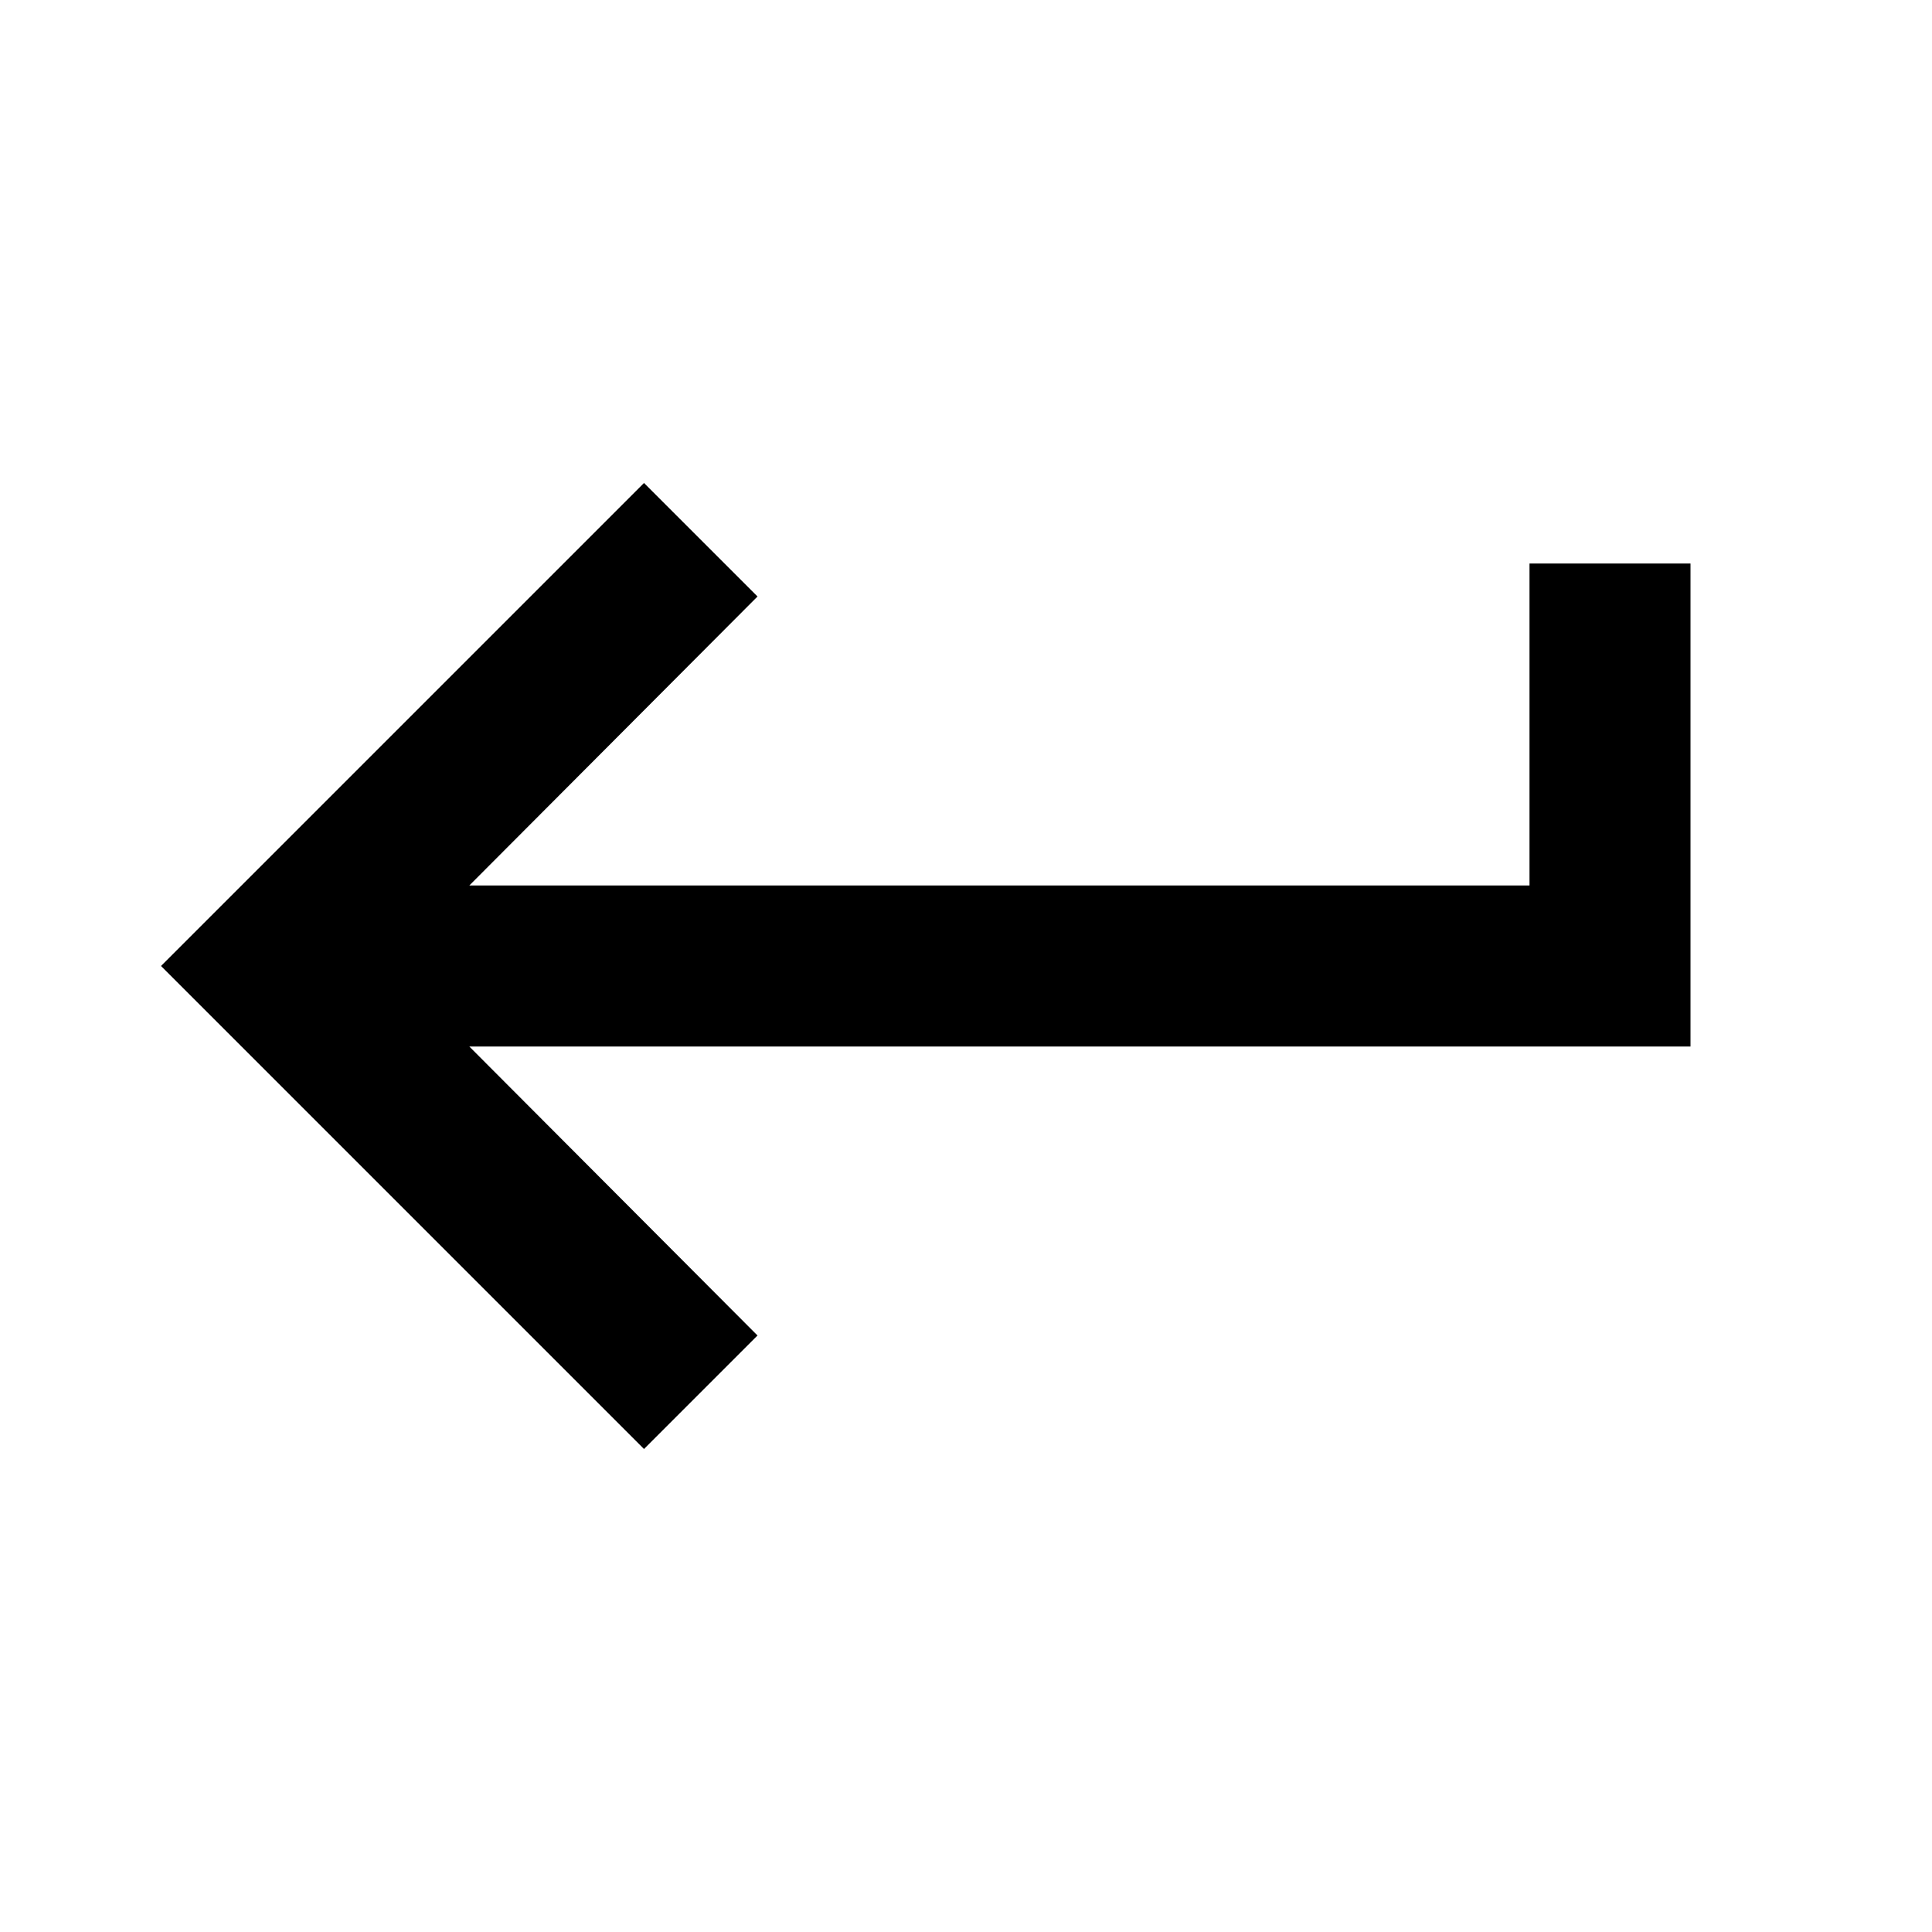
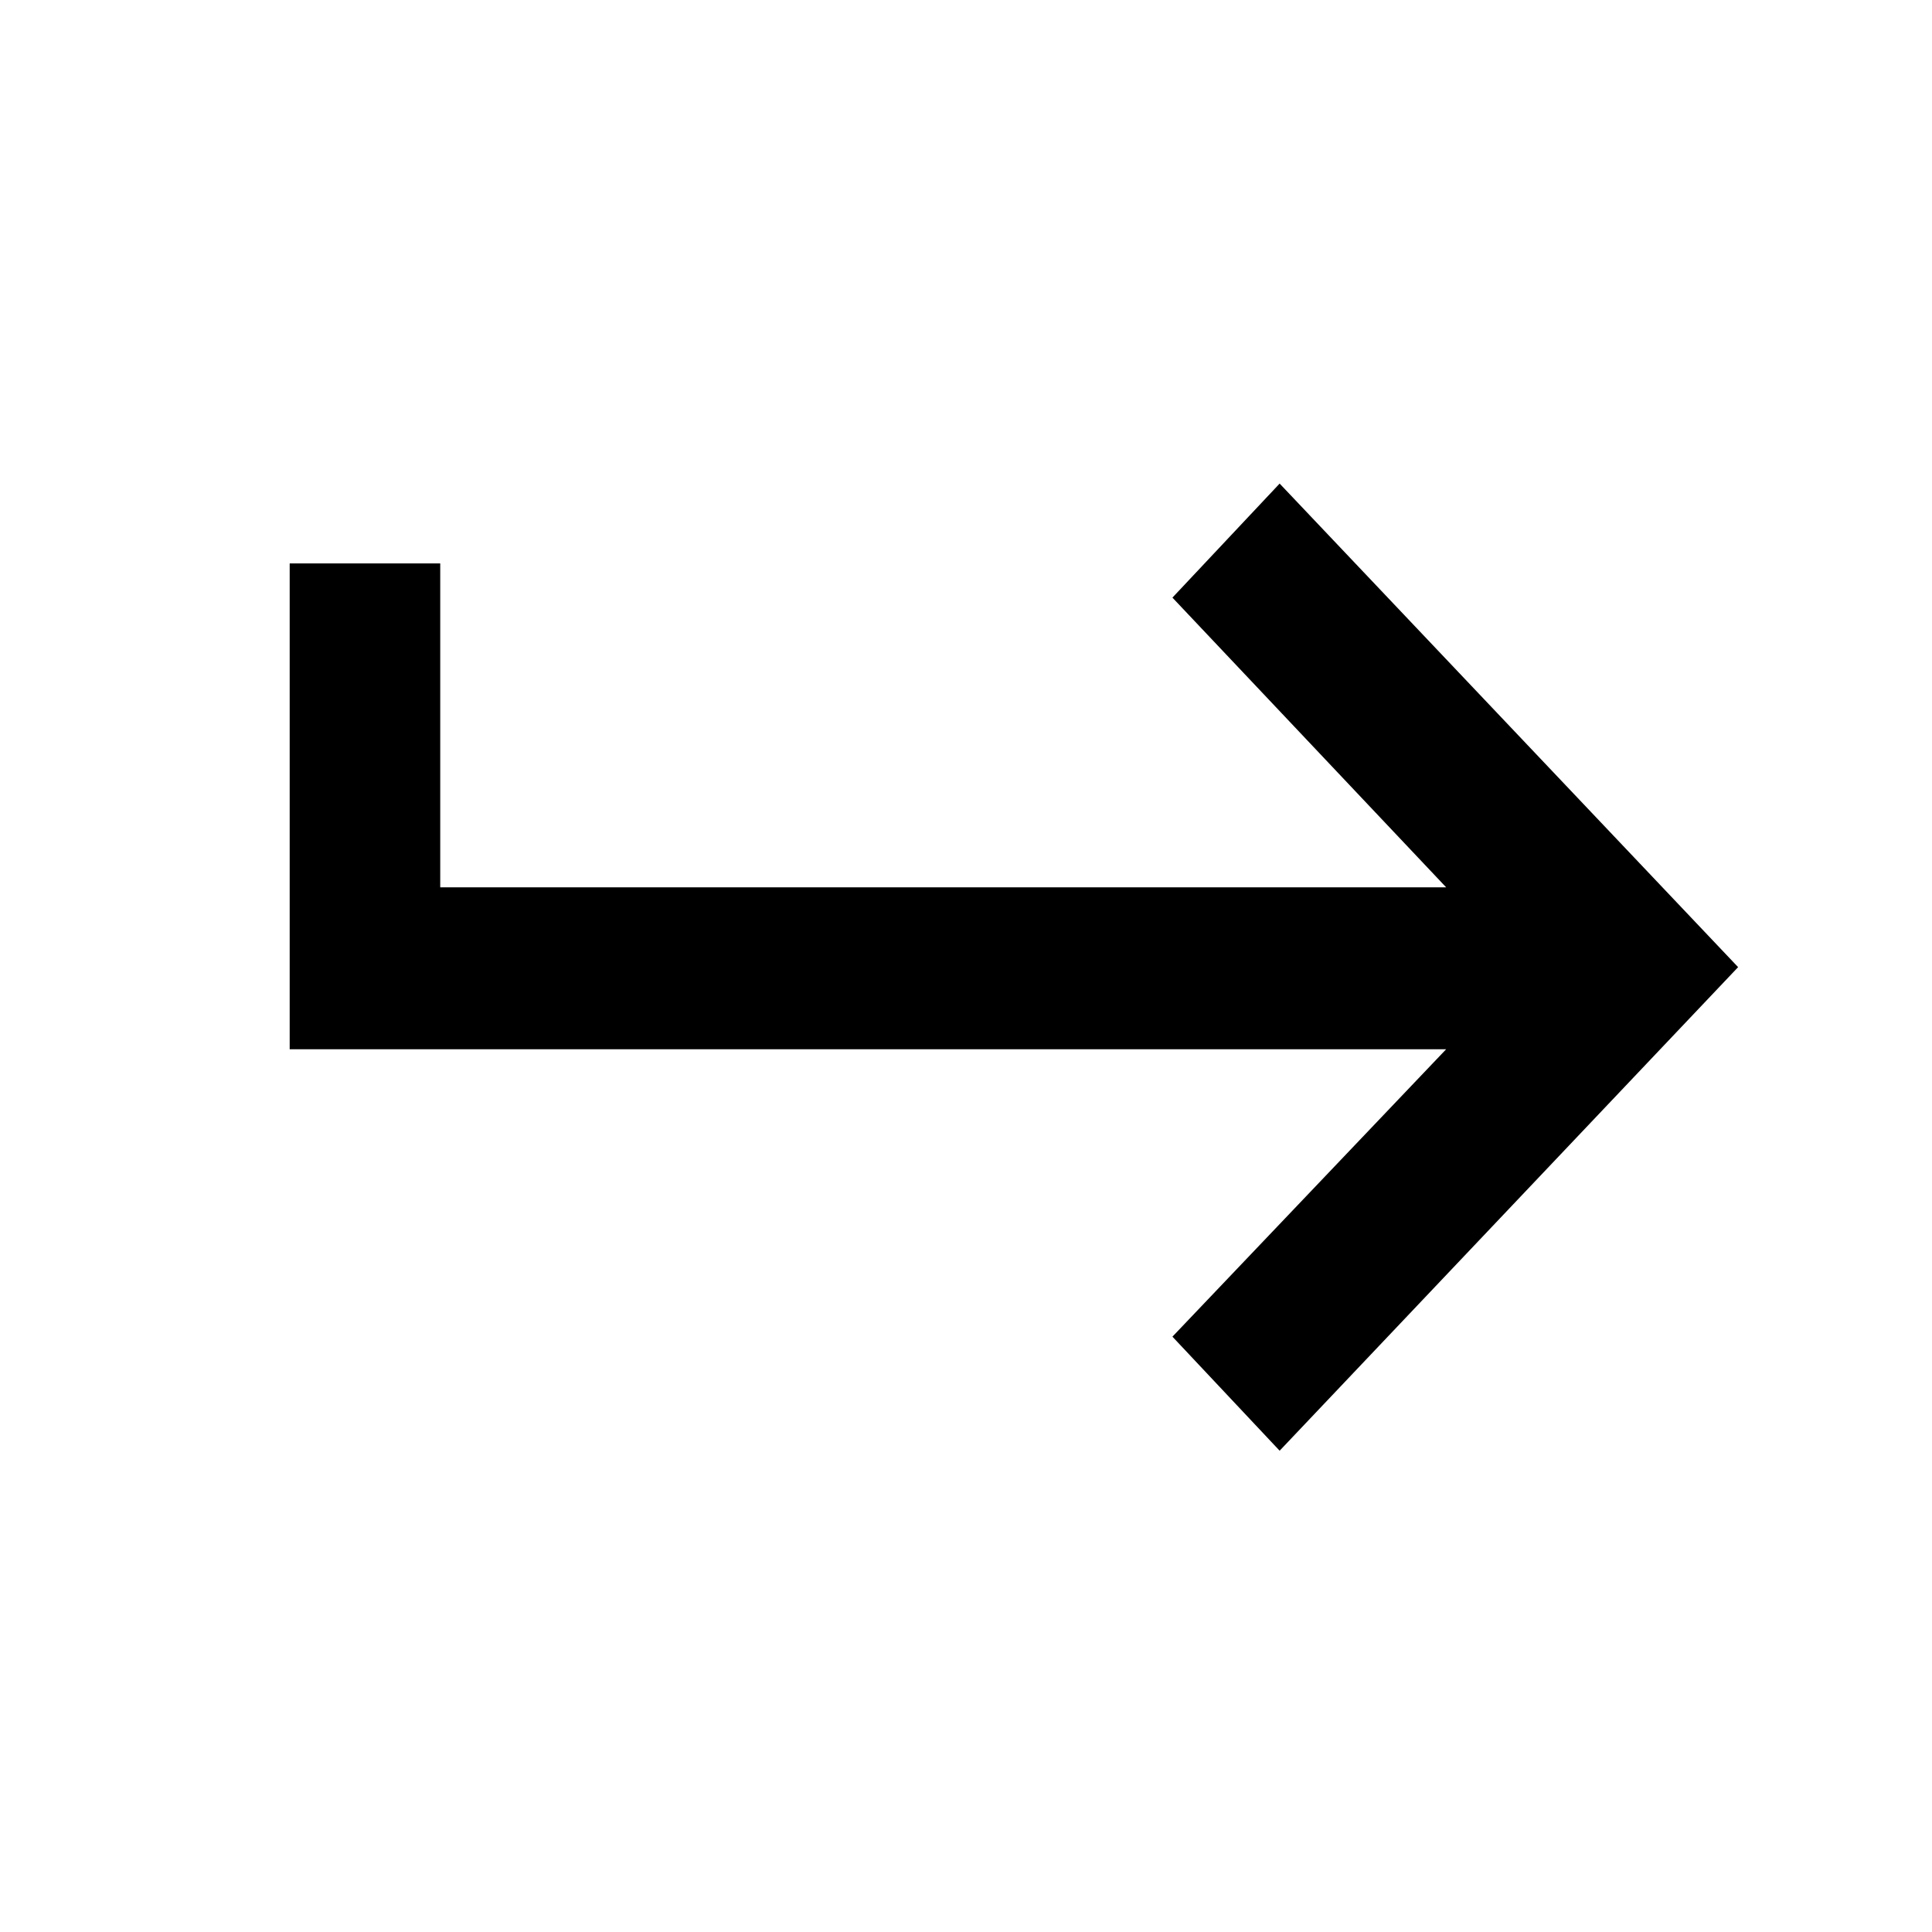
- <svg xmlns="http://www.w3.org/2000/svg" width="24" height="24" viewBox="0 0 24 24">
-   <path d="M0 0h24v24h-24z" fill="none" />
-   <path d="M19 7v4h-13.17l3.58-3.59-1.41-1.41-6 6 6 6 1.41-1.41-3.58-3.59h15.17v-6z" />
+ <svg xmlns="http://www.w3.org/2000/svg" xmlns:ns1="http://xml.openoffice.org/svg/export" version="1.2" baseProfile="tiny" width="8.47mm" height="8.47mm" viewBox="0 0 847 847" preserveAspectRatio="xMidYMid" fill-rule="evenodd" clip-path="url(#presentation_clip_path)" stroke-width="28.222" stroke-linejoin="round" xml:space="preserve">
+   <defs class="ClipPathGroup">
+     <clipPath id="presentation_clip_path" clipPathUnits="userSpaceOnUse">
+       <rect x="0" y="0" width="847" height="847" />
+     </clipPath>
+   </defs>
+   <defs class="TextShapeIndex">
+     <g ns1:slide="id1" ns1:id-list="id3 id4" />
+   </defs>
+   <defs class="EmbeddedBulletChars">
+     <g id="bullet-char-template(57356)" transform="scale(0.0004882812,-0.0004882812)">
+       <path d="M 580,1141 L 1163,571 580,0 -4,571 580,1141 Z" />
+     </g>
+     <g id="bullet-char-template(57354)" transform="scale(0.0004882812,-0.0004882812)">
+       <path d="M 8,1128 L 1137,1128 1137,0 8,0 8,1128 Z" />
+     </g>
+     <g id="bullet-char-template(10146)" transform="scale(0.0004882812,-0.0004882812)">
+       <path d="M 174,0 L 602,739 174,1481 1456,739 174,0 Z M 1358,739 L 309,1346 659,739 1358,739 Z" />
+     </g>
+     <g id="bullet-char-template(10132)" transform="scale(0.0004882812,-0.0004882812)">
+       <path d="M 2015,739 L 1276,0 717,0 1260,543 174,543 174,936 1260,936 717,1481 1274,1481 2015,739 Z" />
+     </g>
+     <g id="bullet-char-template(10007)" transform="scale(0.0004882812,-0.0004882812)">
+       <path d="M 0,-2 C -7,14 -16,27 -25,37 L 356,567 C 262,823 215,952 215,954 215,979 228,992 255,992 264,992 276,990 289,987 310,991 331,999 354,1012 L 381,999 492,748 772,1049 836,1024 860,1049 C 881,1039 901,1025 922,1006 886,937 835,863 770,784 769,783 710,716 594,584 L 774,223 C 774,196 753,168 711,139 L 727,119 C 717,90 699,76 672,76 641,76 570,178 457,381 L 164,-76 C 142,-110 111,-127 72,-127 30,-127 9,-110 8,-76 1,-67 -2,-52 -2,-32 -2,-23 -1,-13 0,-2 Z" />
+     </g>
+     <g id="bullet-char-template(10004)" transform="scale(0.0004882812,-0.0004882812)">
+       <path d="M 285,-33 C 182,-33 111,30 74,156 52,228 41,333 41,471 41,549 55,616 82,672 116,743 169,778 240,778 293,778 328,747 346,684 L 369,508 C 377,444 397,411 428,410 L 1163,1116 C 1174,1127 1196,1133 1229,1133 1271,1133 1292,1118 1292,1087 L 1292,965 C 1292,929 1282,901 1262,881 L 442,47 C 390,-6 338,-33 285,-33 Z" />
+     </g>
+     <g id="bullet-char-template(9679)" transform="scale(0.0004882812,-0.0004882812)">
+       <path d="M 813,0 C 632,0 489,54 383,161 276,268 223,411 223,592 223,773 276,916 383,1023 489,1130 632,1184 813,1184 992,1184 1136,1130 1245,1023 1353,916 1407,772 1407,592 1407,412 1353,268 1245,161 1136,54 992,0 813,0 Z" />
+     </g>
+     <g id="bullet-char-template(8226)" transform="scale(0.0004882812,-0.0004882812)">
+       <path d="M 346,457 C 273,457 209,483 155,535 101,586 74,649 74,723 74,796 101,859 155,911 209,963 273,989 346,989 419,989 480,963 531,910 582,859 608,796 608,723 608,648 583,586 532,535 482,483 420,457 346,457 Z" />
+     </g>
+     <g id="bullet-char-template(8211)" transform="scale(0.0004882812,-0.0004882812)">
+       <path d="M -4,459 L 1135,459 1135,606 -4,606 -4,459 Z" />
+     </g>
+   </defs>
+   <defs class="TextEmbeddedBitmaps" />
+   <g>
+     <g id="id2" class="Master_Slide">
+       <g id="bg-id2" class="Background" />
+       <g id="bo-id2" class="BackgroundObjects" />
+     </g>
+   </g>
+   <g class="SlideGroup">
+     <g>
+       <g id="id1" class="Slide" clip-path="url(#presentation_clip_path)">
+         <g class="Page">
+           <g class="com.sun.star.drawing.PolyPolygonShape">
+             <g id="id3" />
+           </g>
+           <g class="com.sun.star.drawing.PolyPolygonShape">
+             <g id="id4">
+               <path fill="rgb(0,0,0)" stroke="none" d="M 193,247 L 193,389 634,389 514,262 561,212 762,424 561,636 514,586 634,460 127,460 127,247 193,247 Z" />
+             </g>
+           </g>
+         </g>
+       </g>
+     </g>
+   </g>
</svg>
